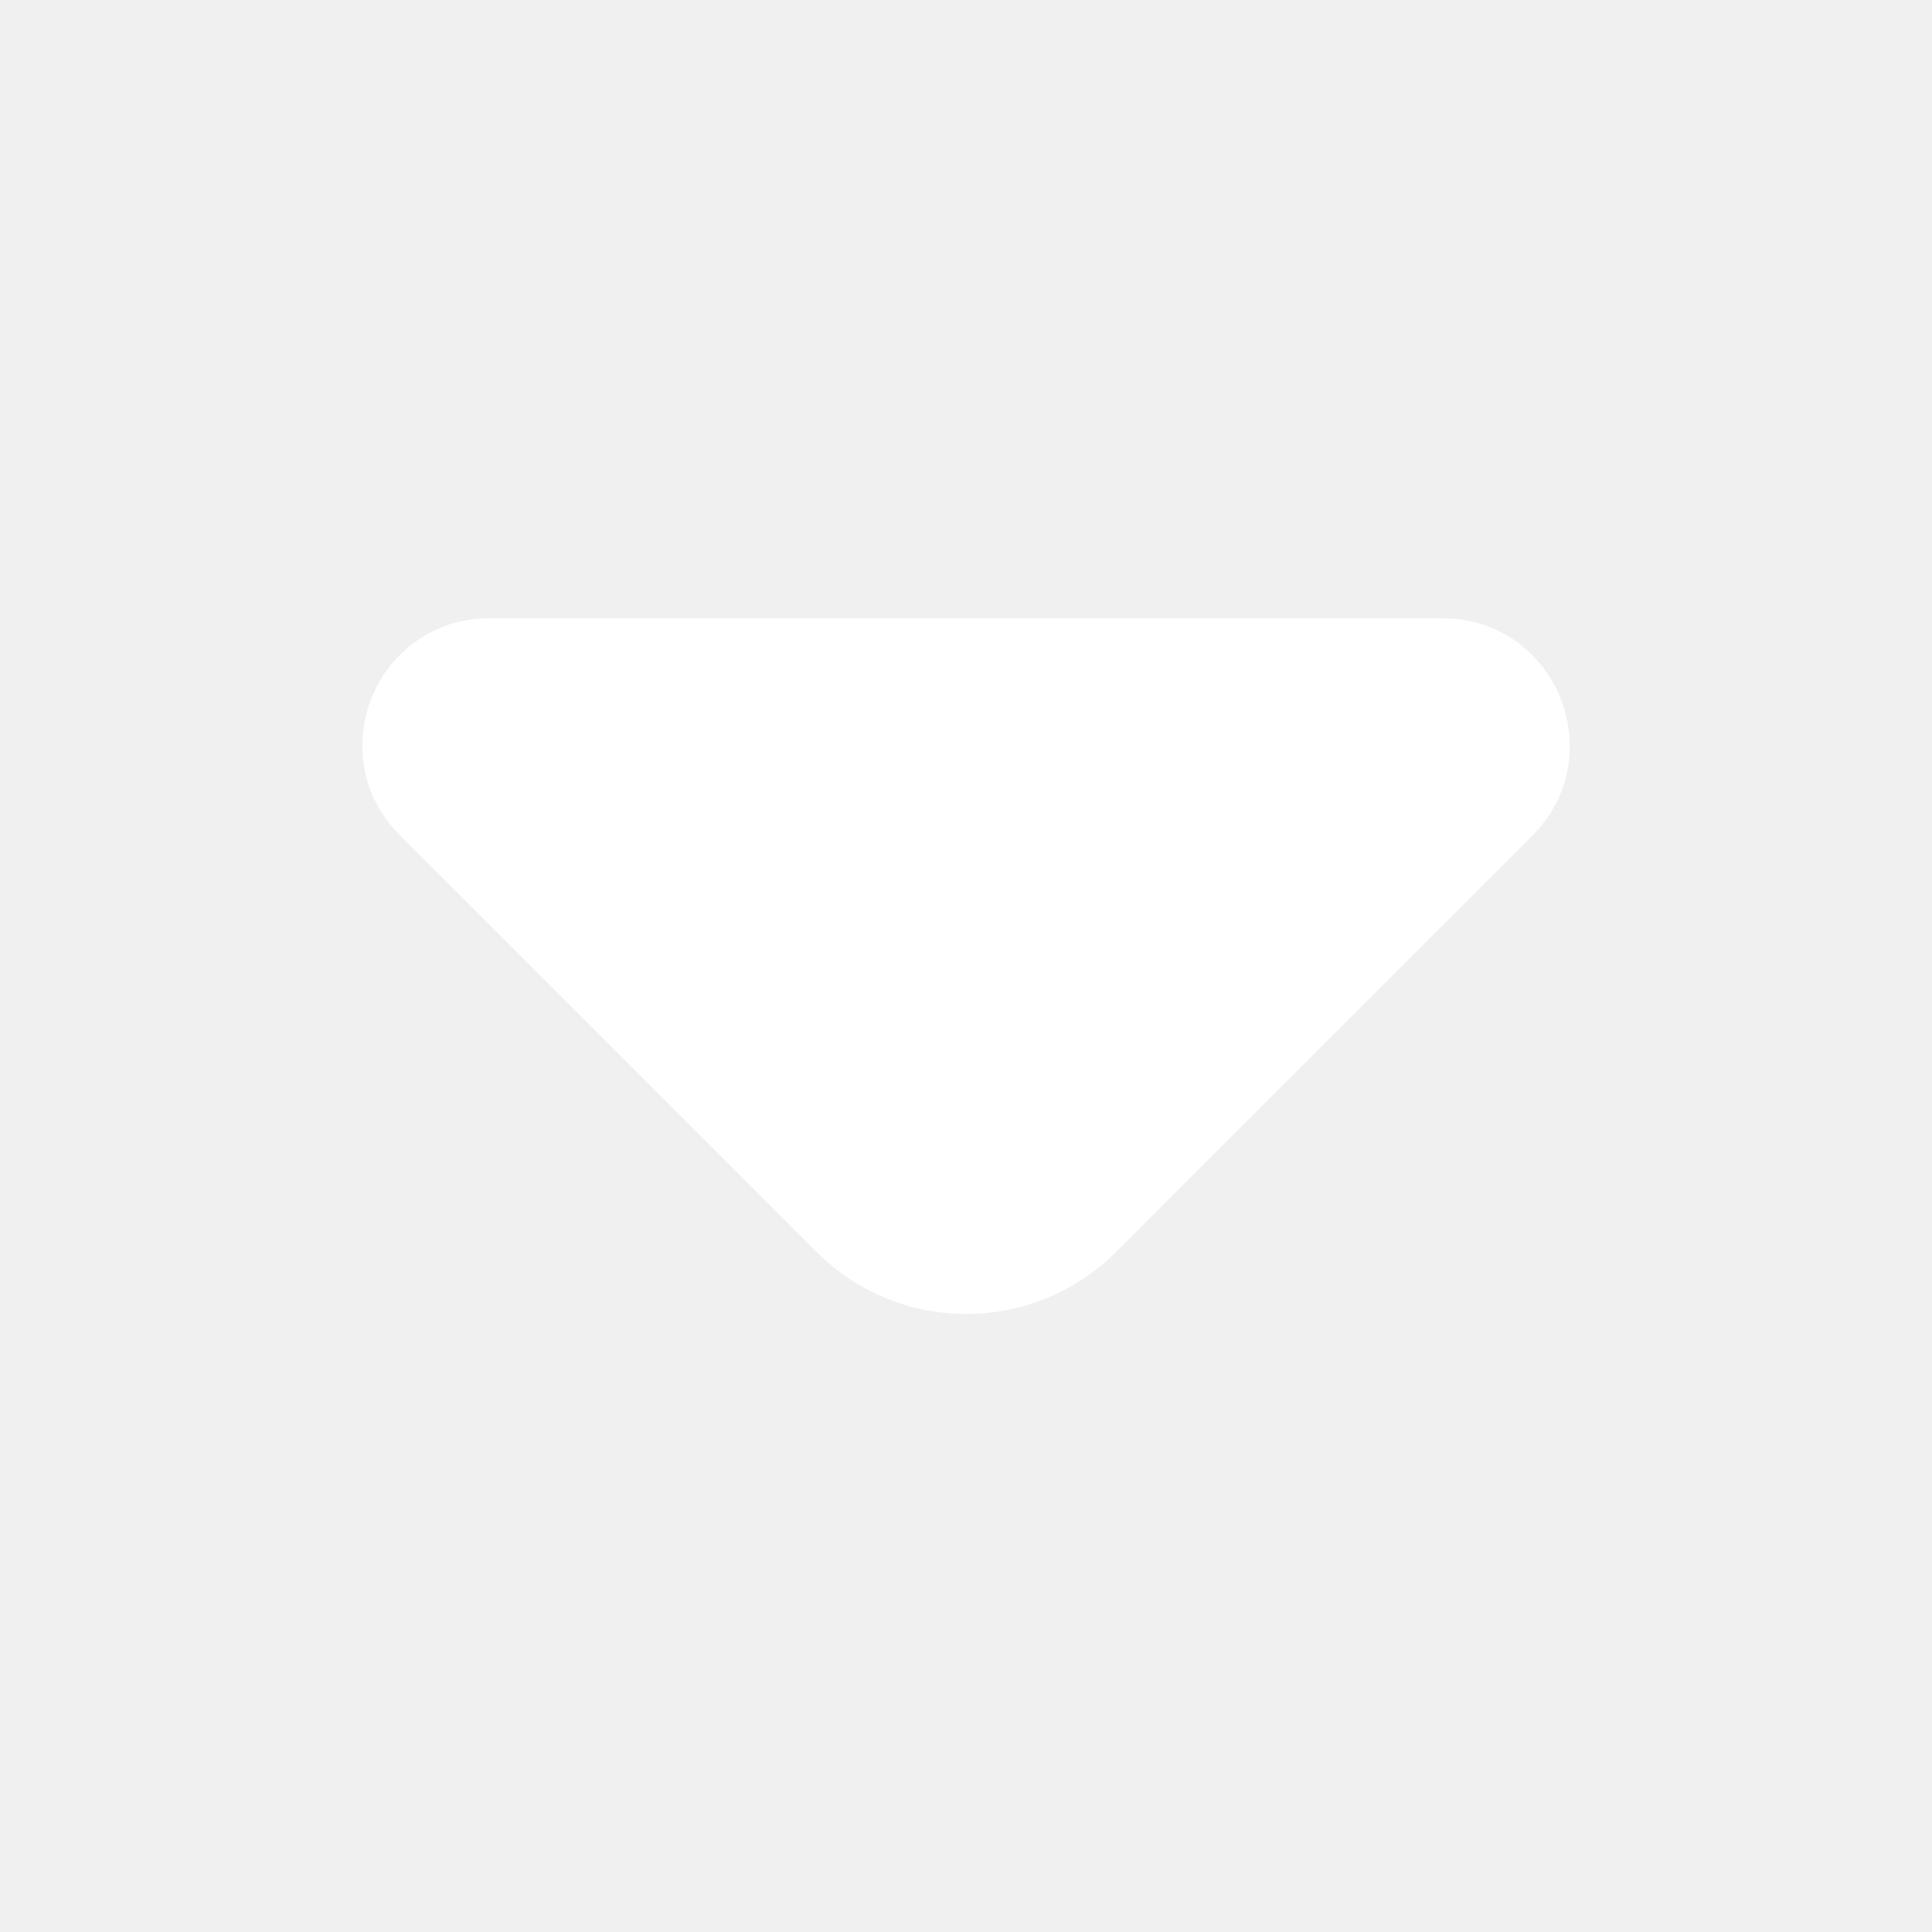
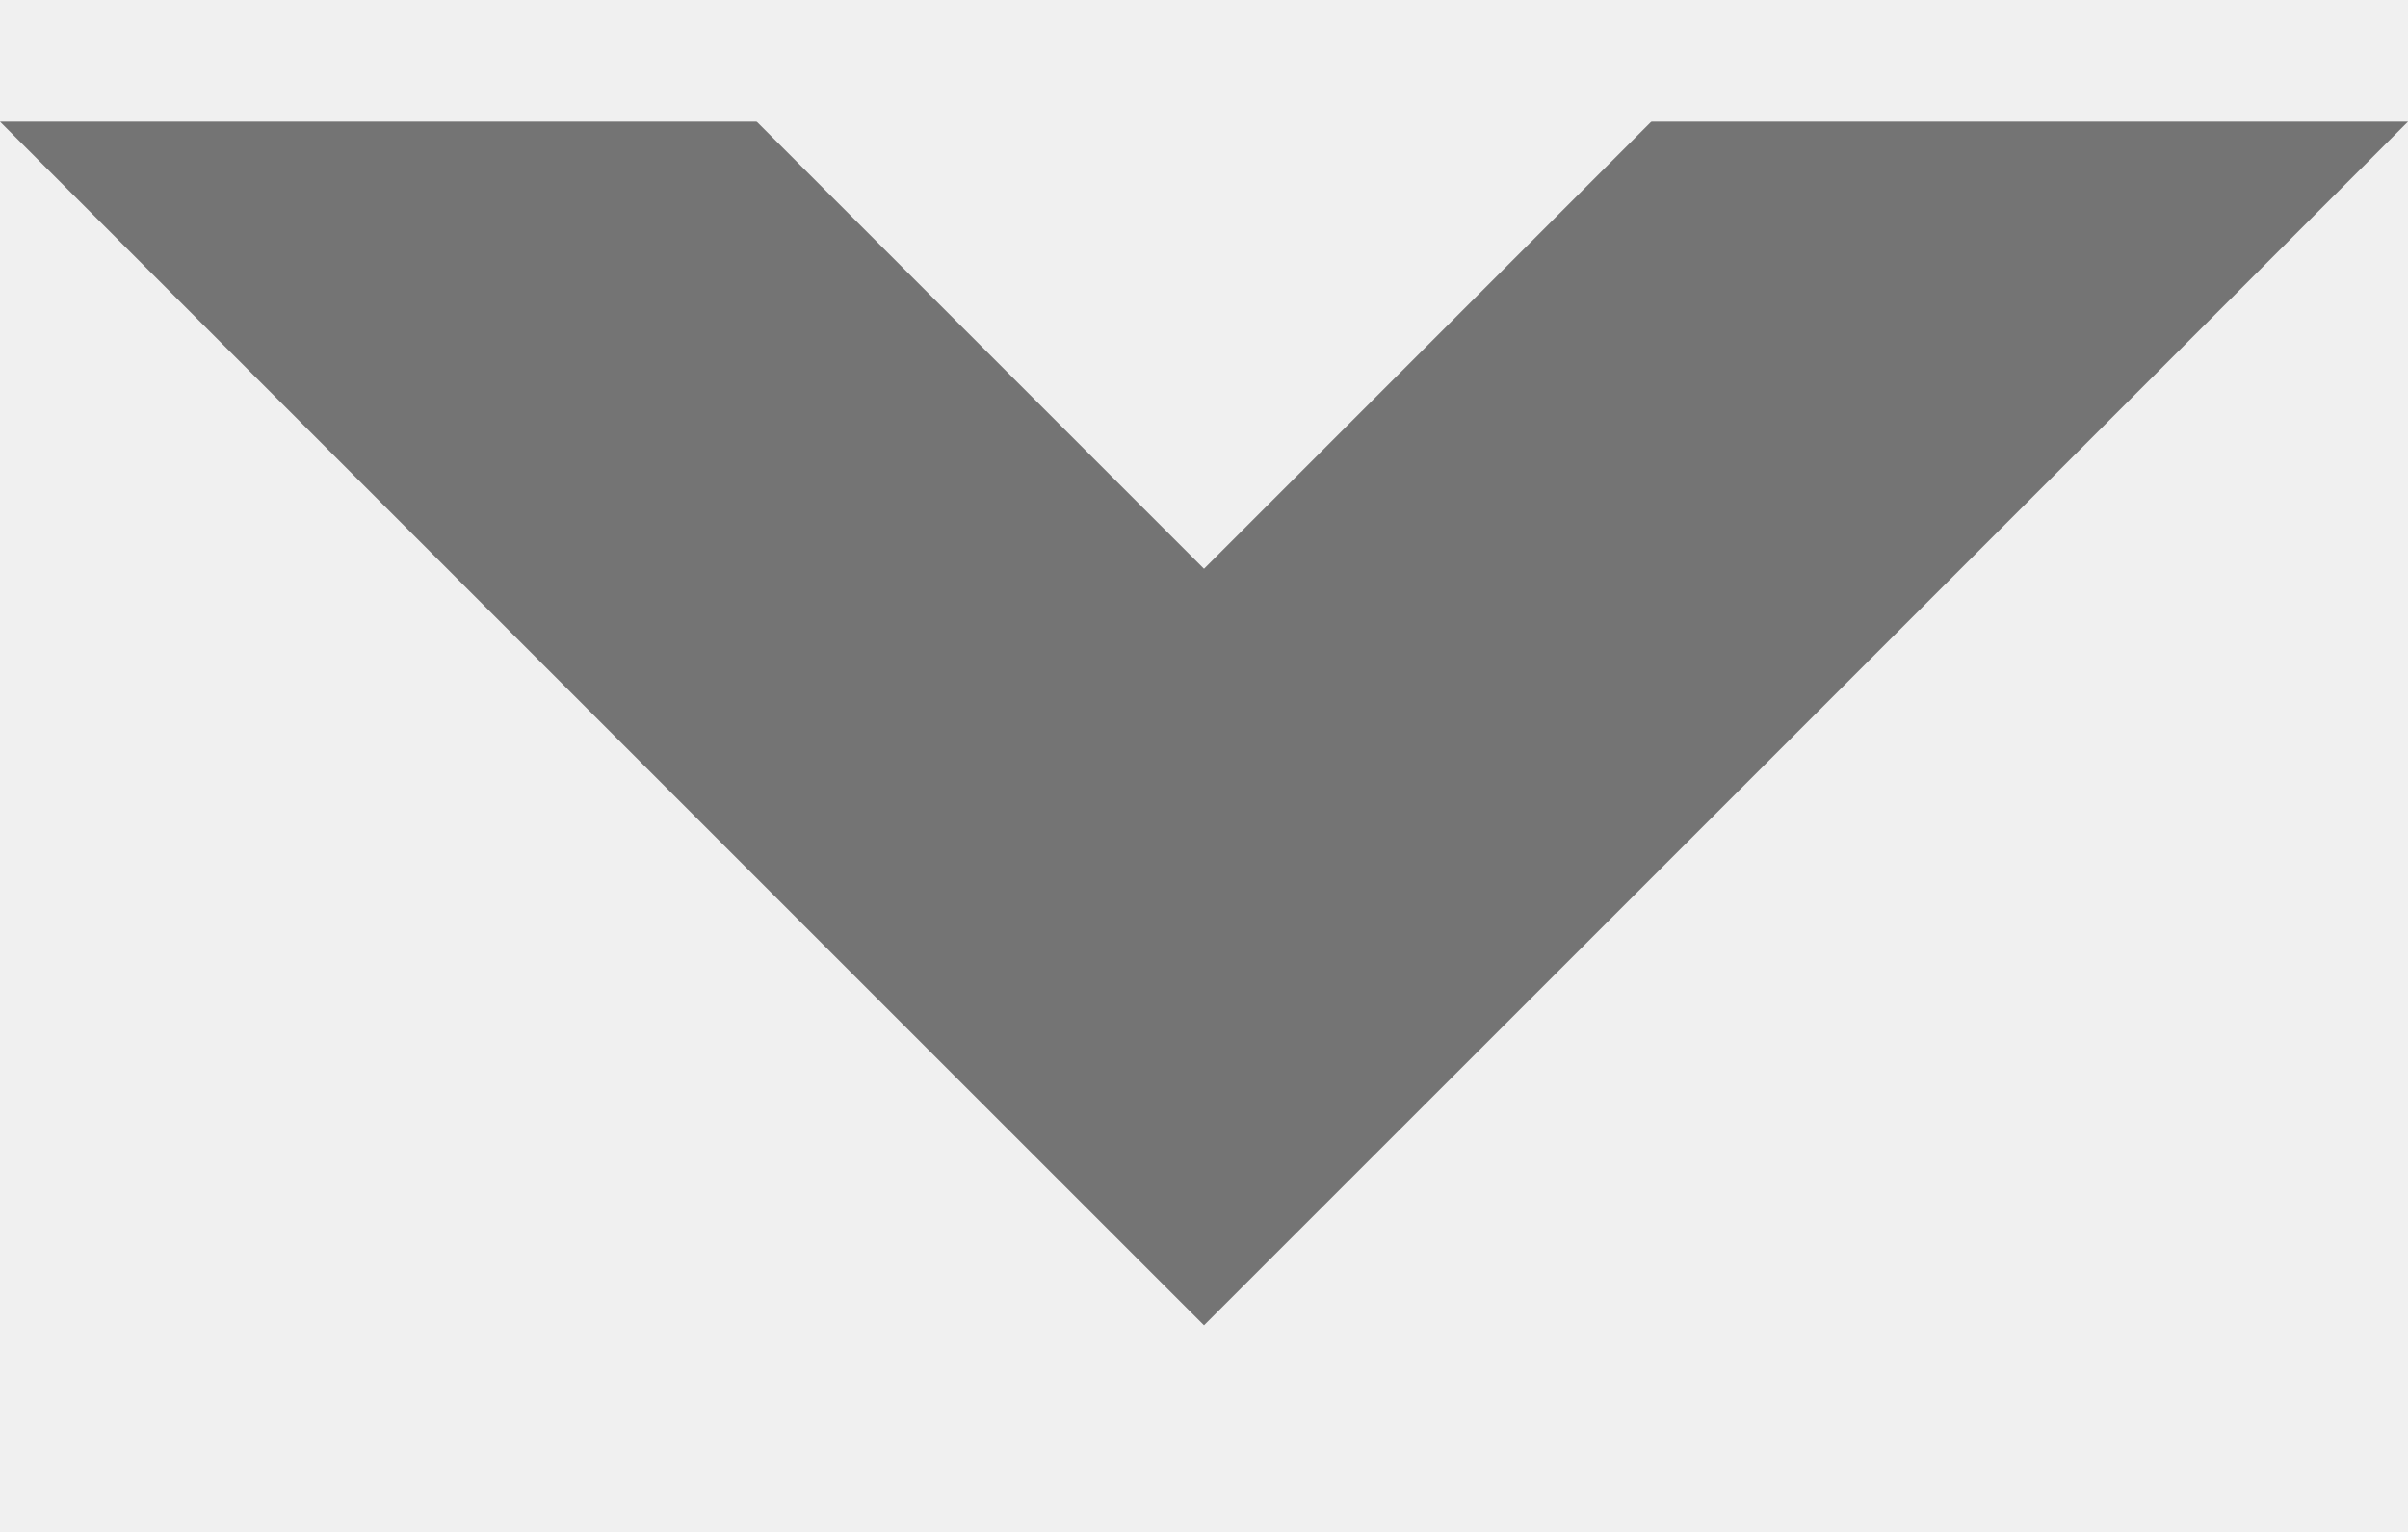
- <svg xmlns="http://www.w3.org/2000/svg" width="64px" height="64px" viewBox="0 0 24 24" fill="none" stroke="#ffffff">
-   <g id="SVGRepo_bgCarrier" stroke-width="0" />
-   <g id="SVGRepo_tracerCarrier" stroke-linecap="round" stroke-linejoin="round" />
-   <g id="SVGRepo_iconCarrier">
-     <path d="M17.919 8.18H11.689H6.079C5.119 8.18 4.639 9.34 5.319 10.02L10.499 15.2C11.329 16.03 12.679 16.03 13.509 15.2L15.479 13.23L18.689 10.02C19.359 9.34 18.879 8.18 17.919 8.18Z" fill="#ffffff" />
-   </g>
+ <svg xmlns="http://www.w3.org/2000/svg" width="11" height="7" viewBox="0 0 11 7" fill="none">
+   <mask id="path-1-inside-1_96_641" fill="white">
+     <path d="M0 0.556L5.5 6.056L11 0.556" />
+   </mask>
+   <path d="M1.728 -1.173L0 -2.901L-3.457 0.556L-1.728 2.284L1.728 -1.173ZM5.5 6.056L3.772 7.784C4.726 8.739 6.274 8.739 7.228 7.784L5.5 6.056ZM12.729 2.284L14.457 0.556L11 -2.901L9.272 -1.173L12.729 2.284ZM-1.728 2.284L3.772 7.784L7.228 4.327L1.728 -1.173L-1.728 2.284ZM7.228 7.784L12.729 2.284L9.272 -1.173L3.772 4.327L7.228 7.784Z" fill="#747474" mask="url(#path-1-inside-1_96_641)" />
</svg>
